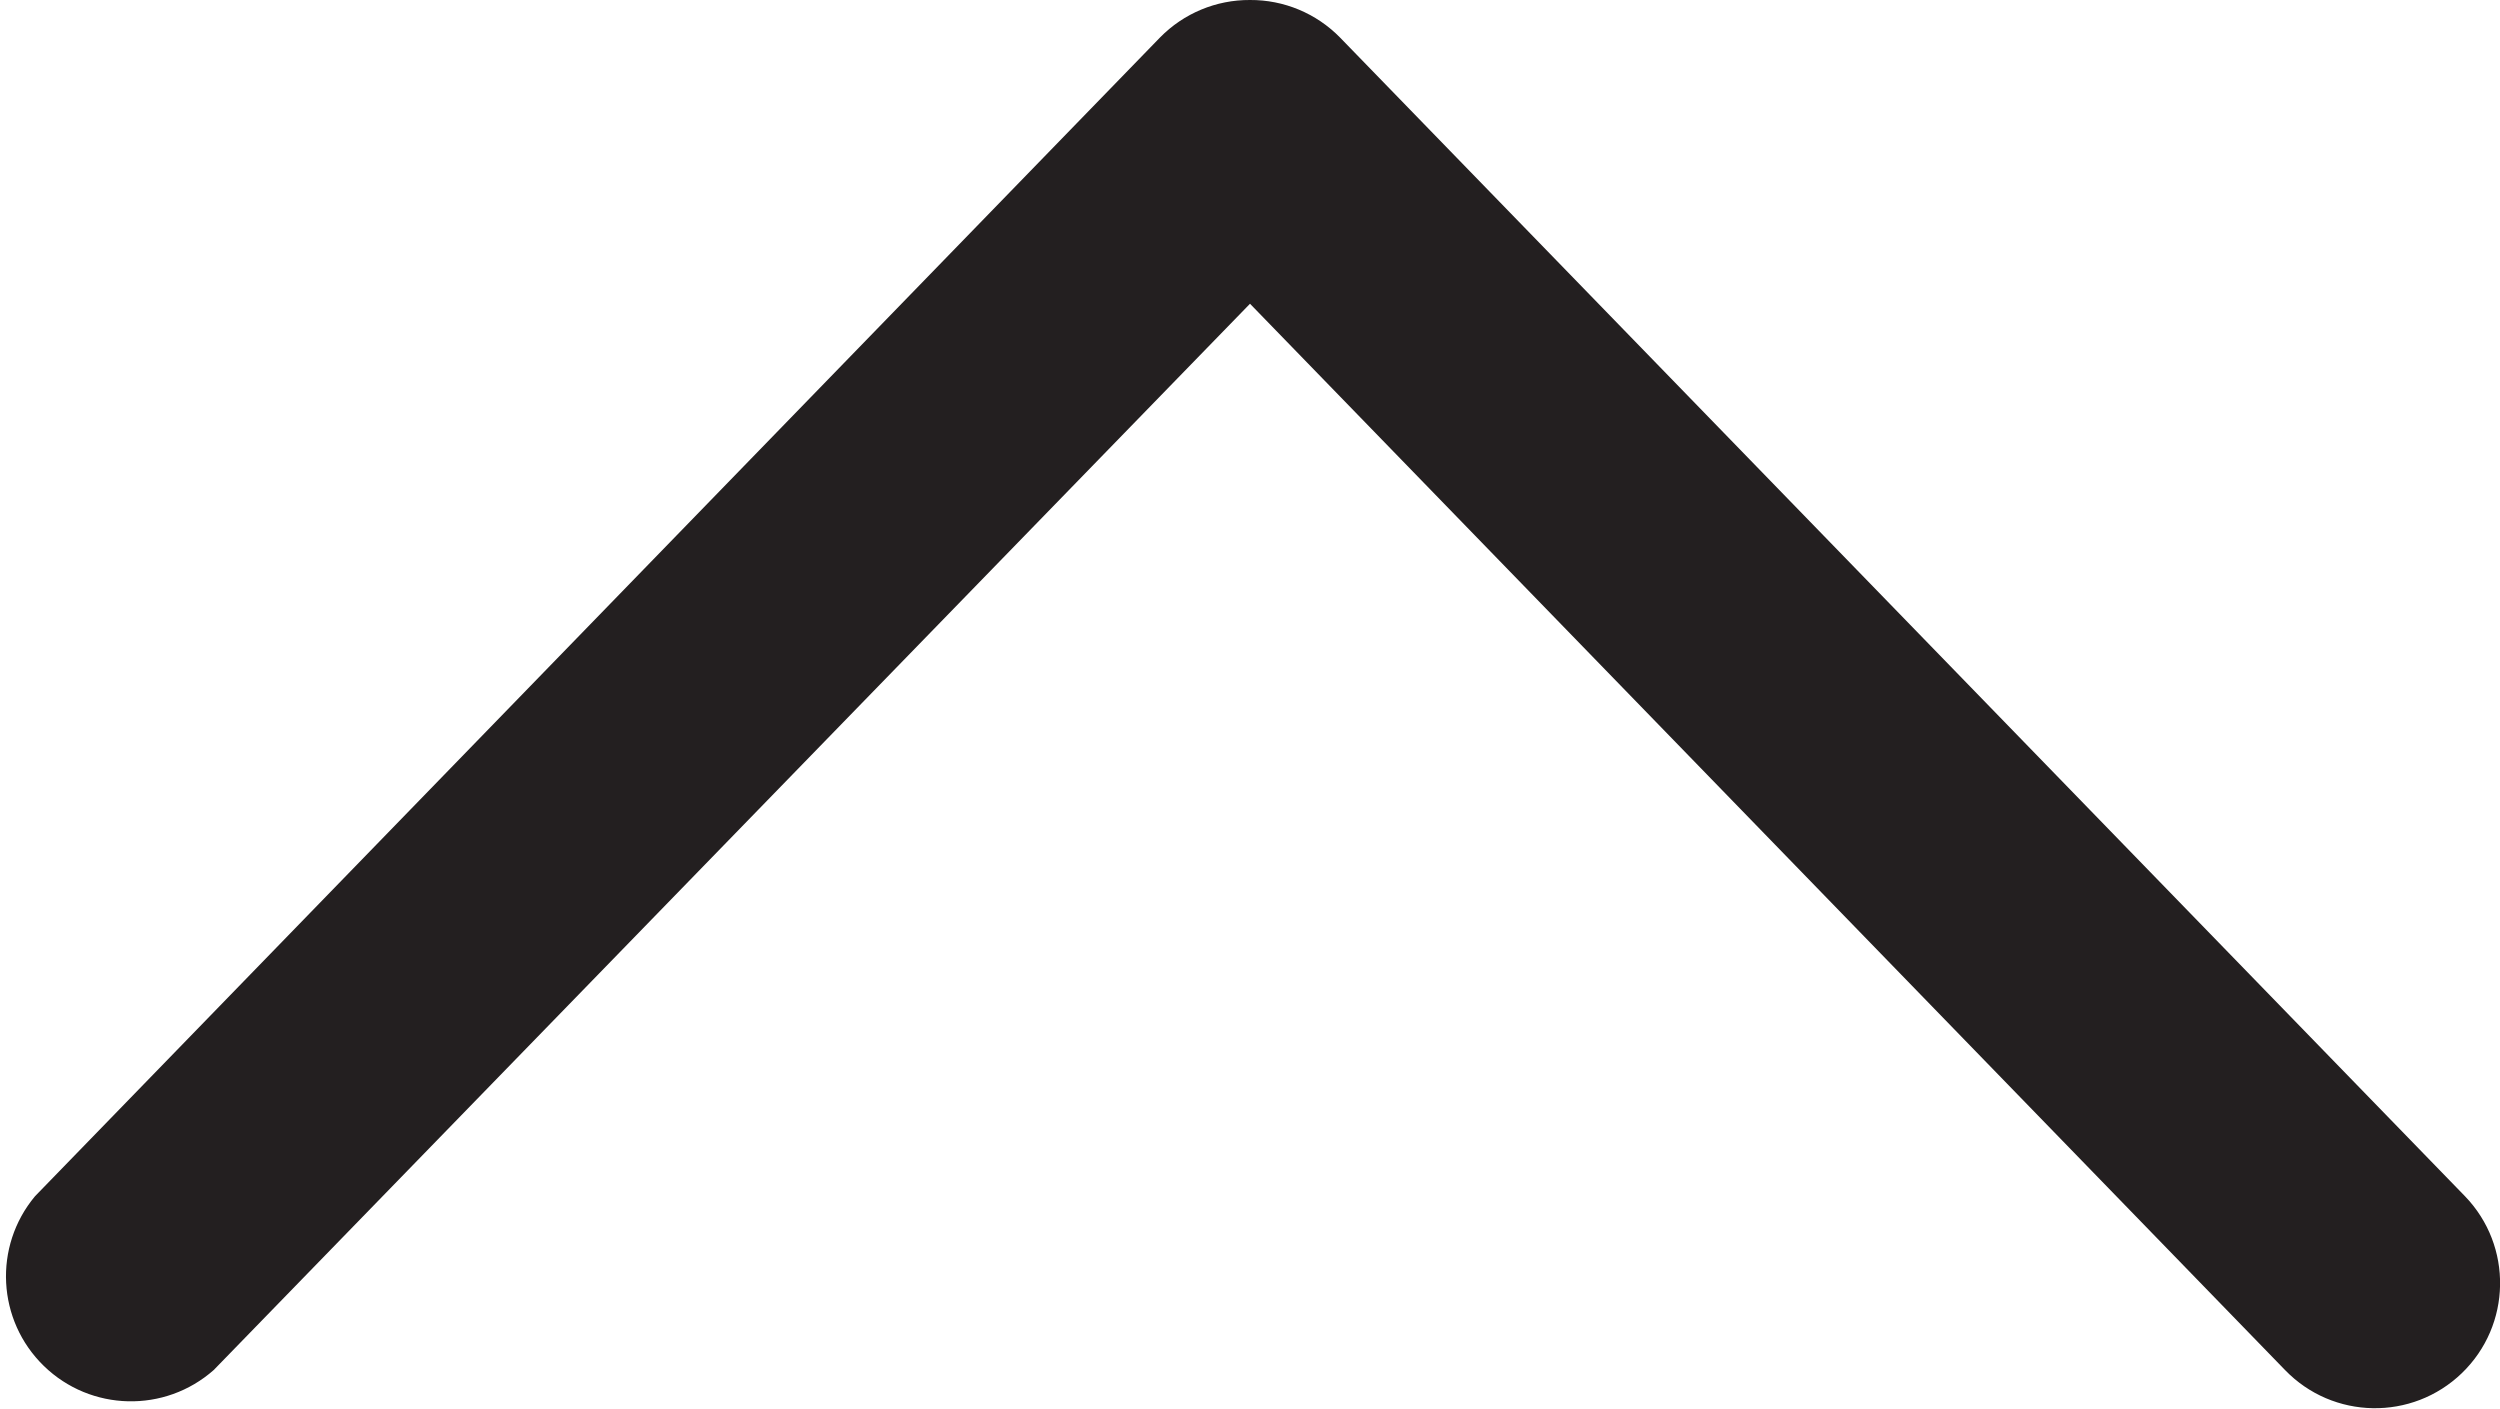
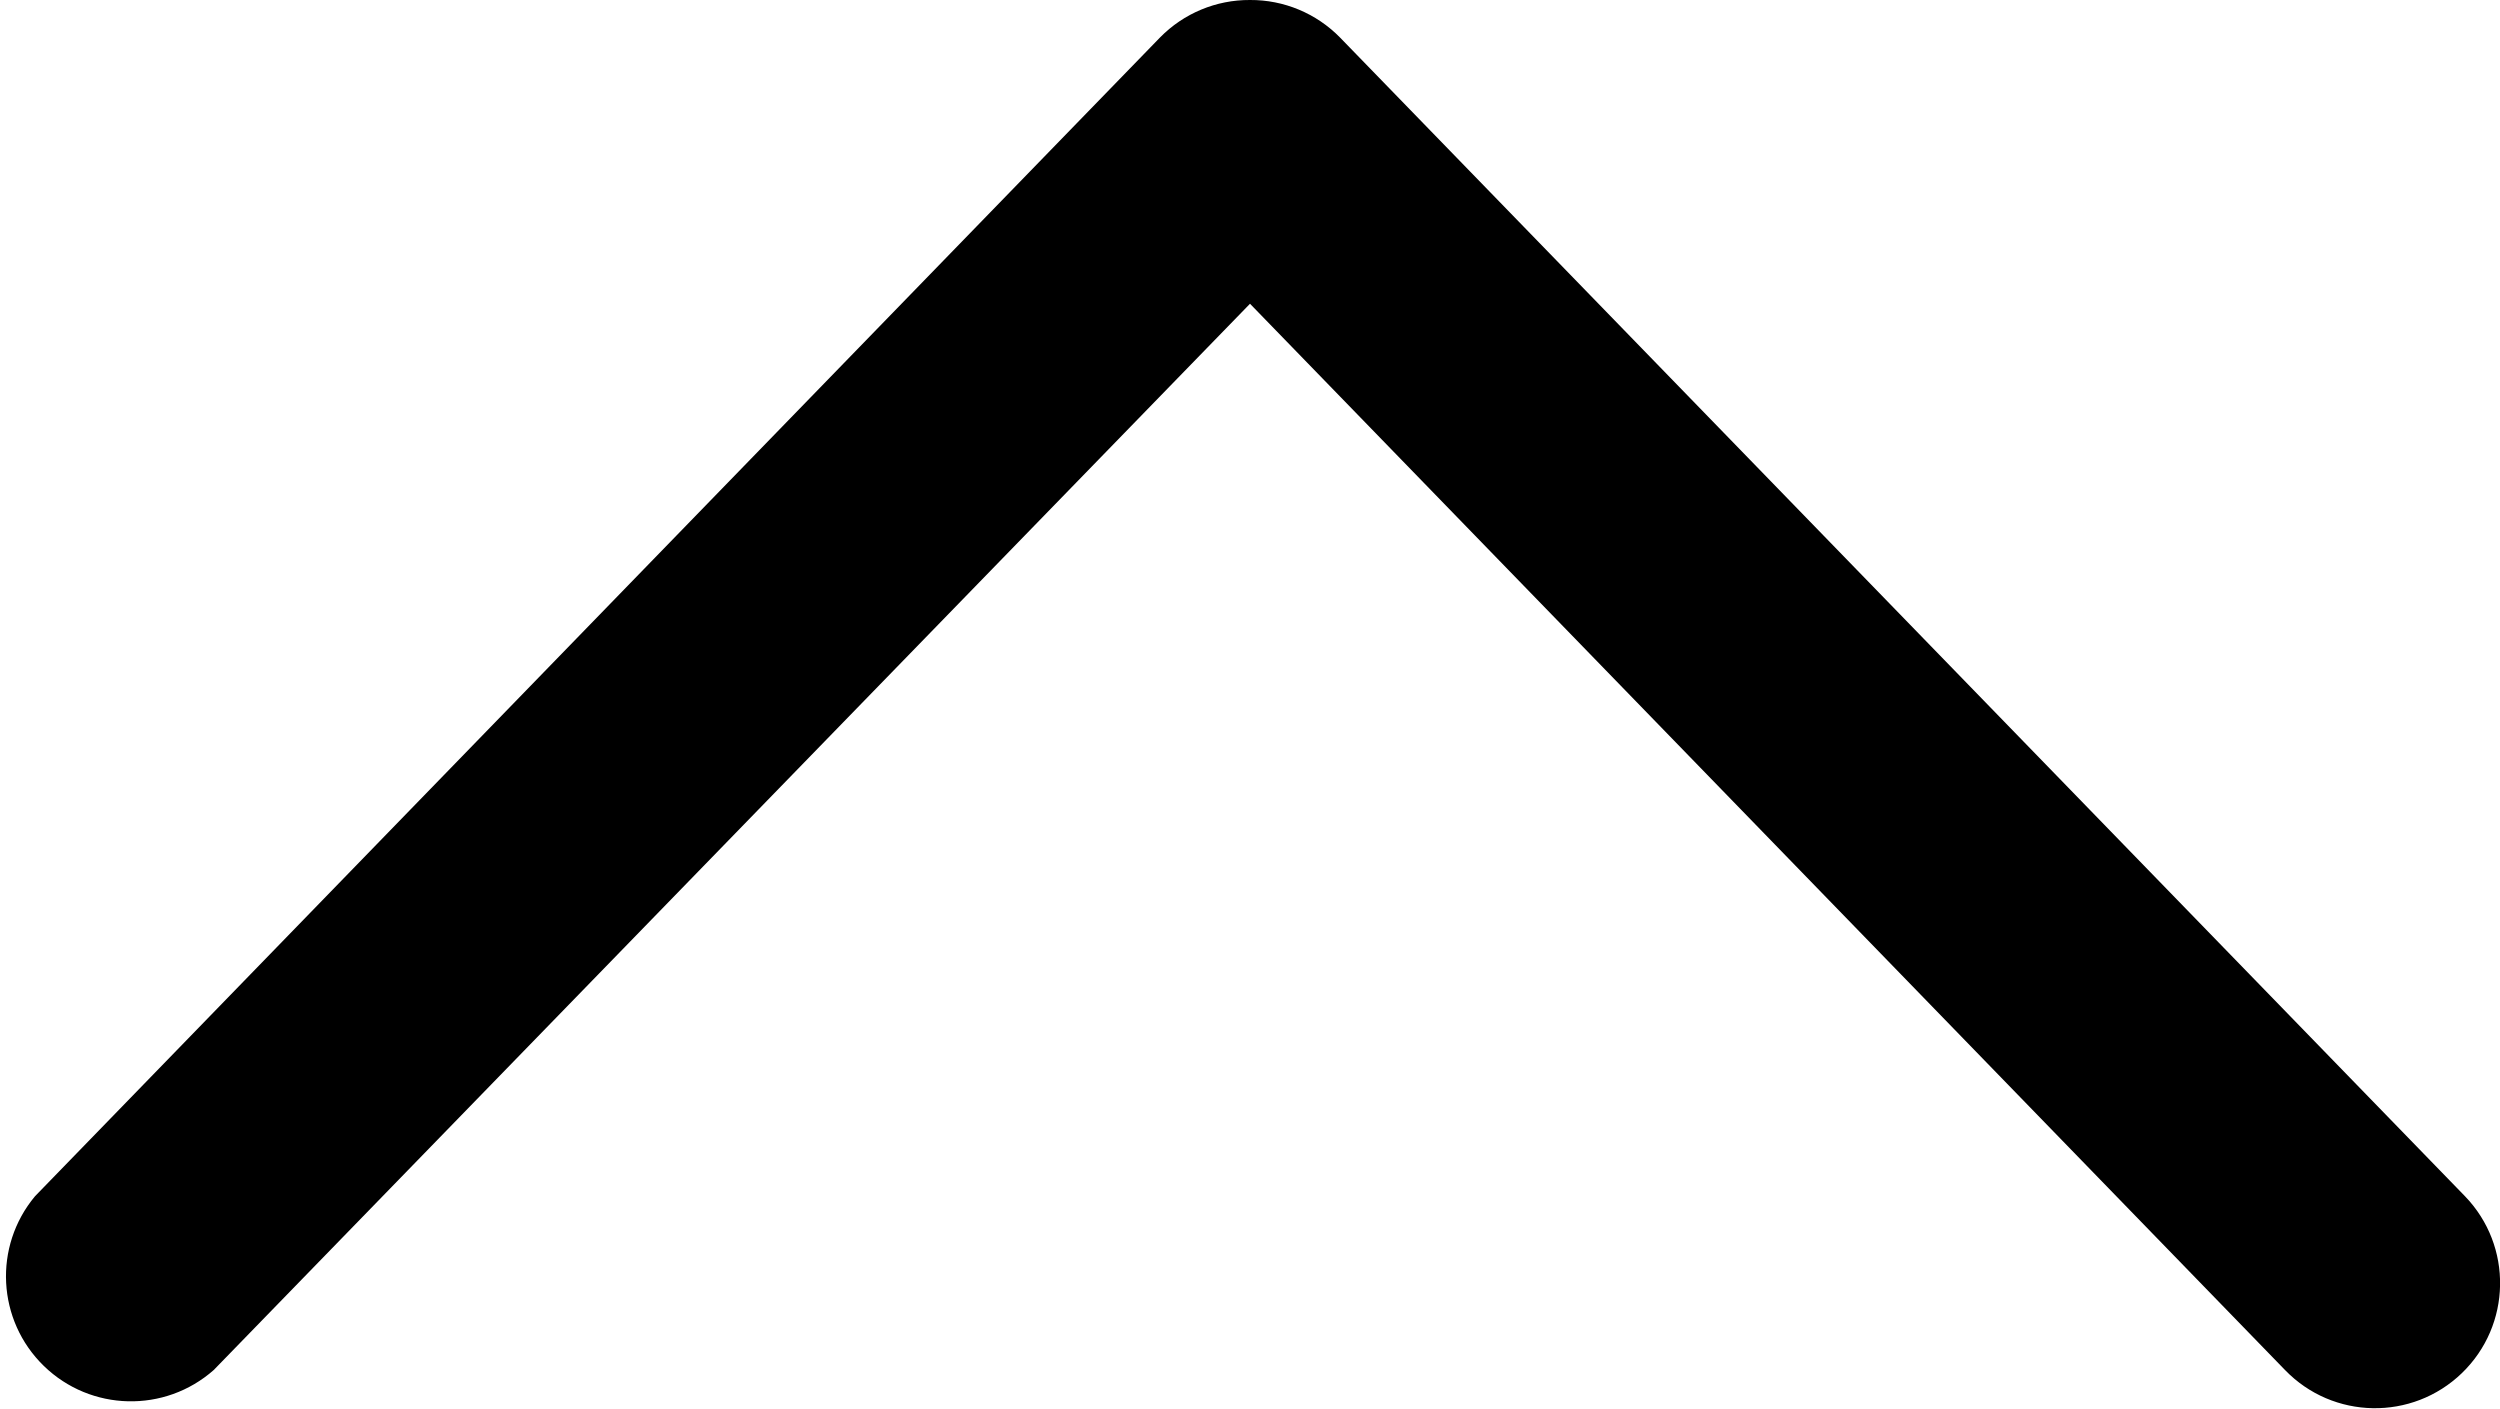
<svg xmlns="http://www.w3.org/2000/svg" data-name="Layer 1" viewBox="0 0 20 11.27">
-   <path d="M10 0a1 1 0 0 0-.72.3l-9 9.27a1 1 0 0 0 1.43 1.39L10 2.43l8.28 8.53a1 1 0 0 0 1.44-1.39l-9-9.27A1 1 0 0 0 10 0z" fill="#231f20" />
+   <path d="M10 0a1 1 0 0 0-.72.3l-9 9.27a1 1 0 0 0 1.43 1.39L10 2.43l8.28 8.53a1 1 0 0 0 1.44-1.39l-9-9.27A1 1 0 0 0 10 0z" />
</svg>
